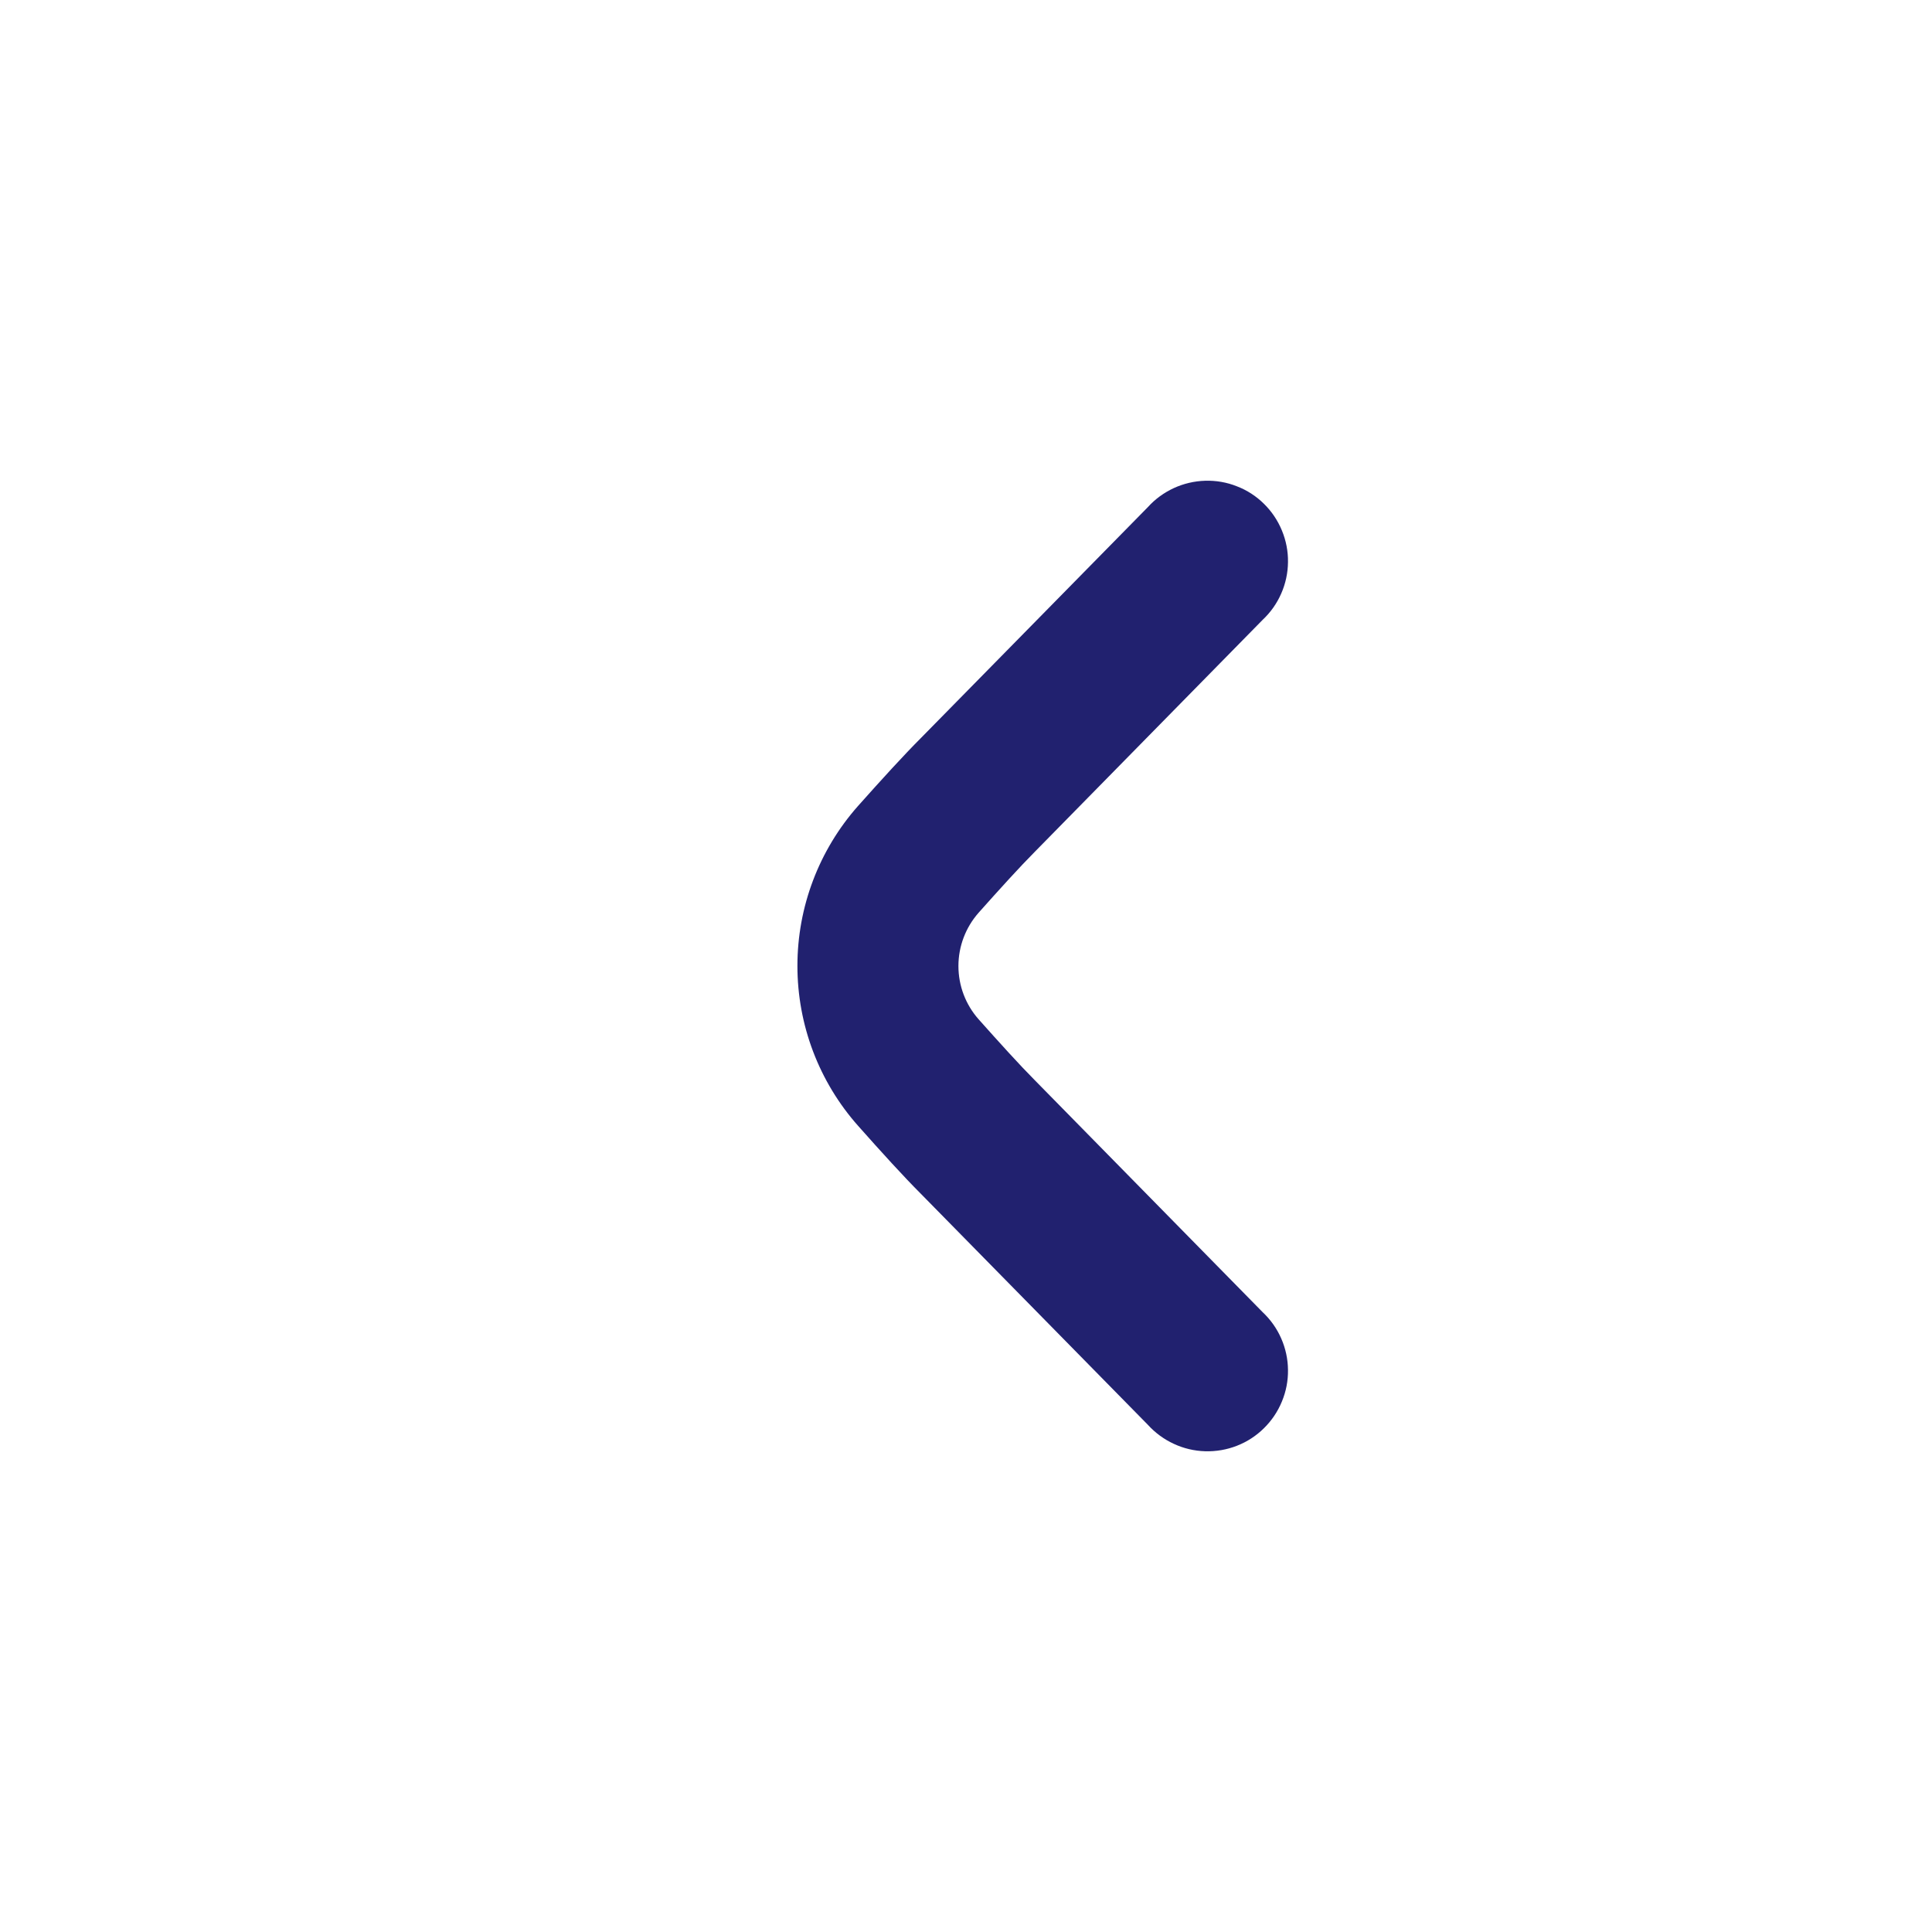
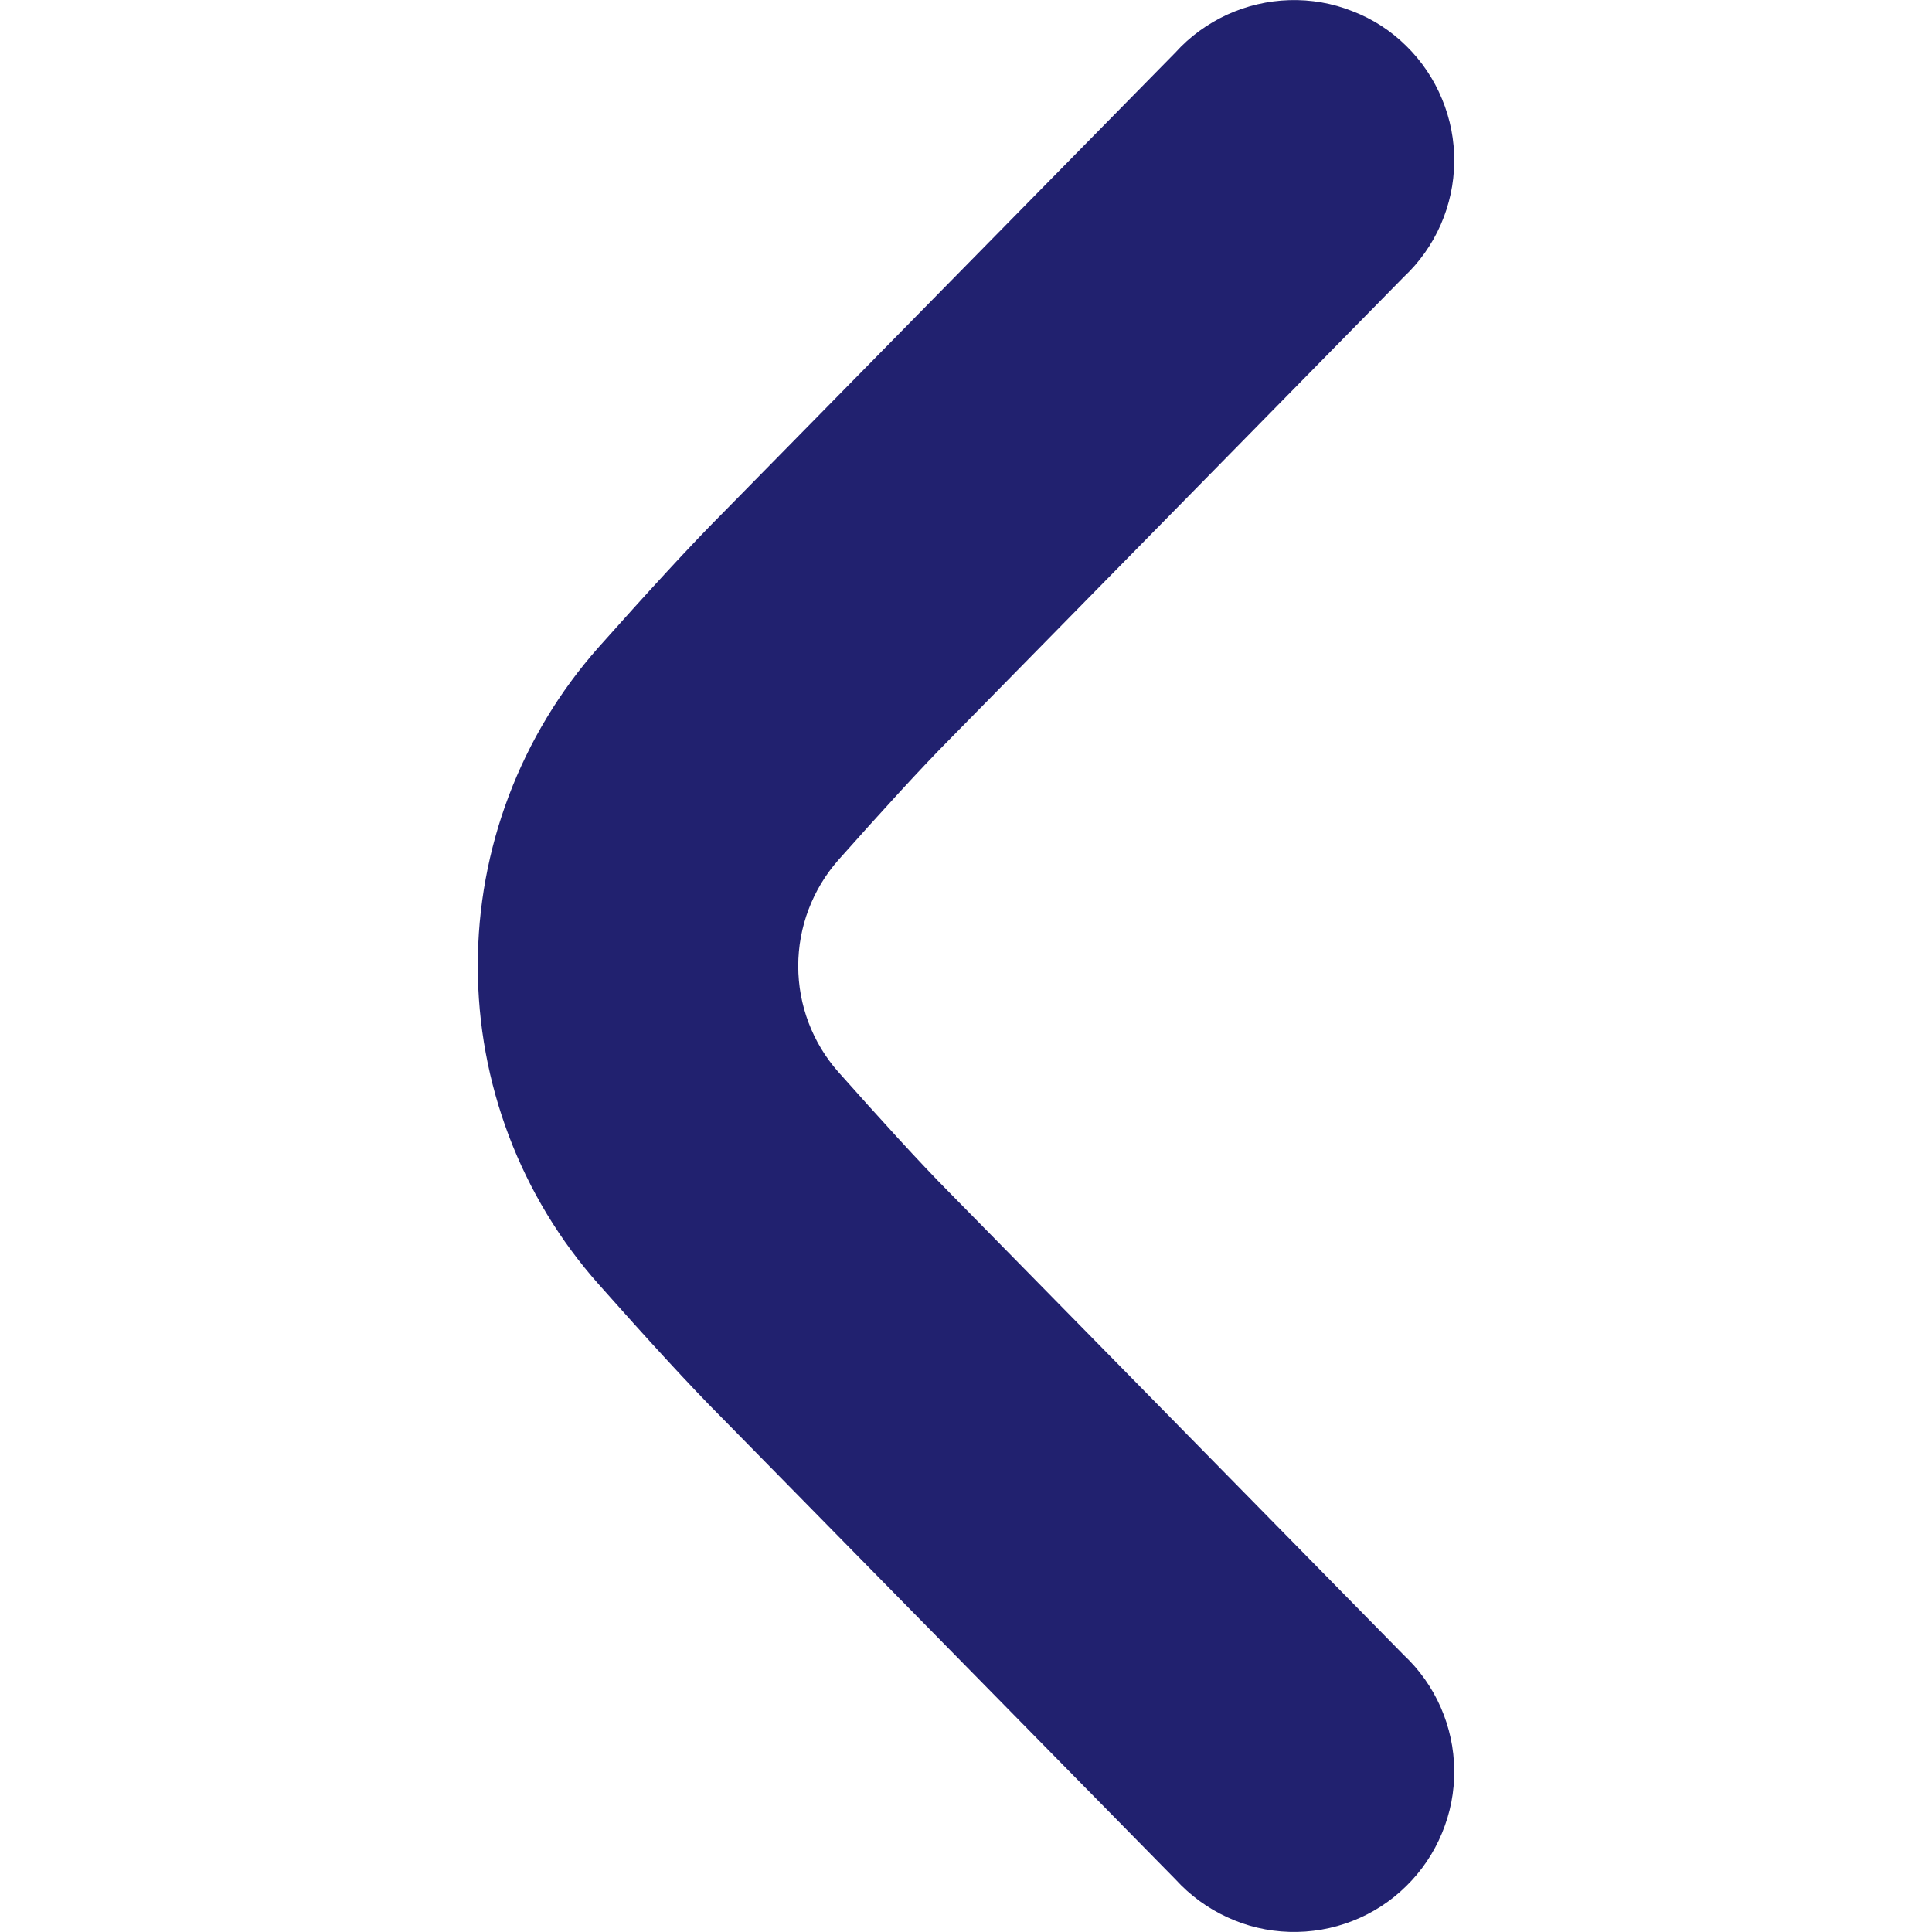
<svg xmlns="http://www.w3.org/2000/svg" width="24" height="24" viewBox="0 0 24 24" fill="none" version="1.1" id="svg4">
  <defs id="defs8" />
-   <g id="sistema/sistema/seta-direita-only" transform="rotate(180,12.95293,12.00001)">
+   <g id="sistema/sistema/seta-direita-only" transform="matrix(-1.990437,0,0,-1.990437,37.782,35.88528)">
    <path id="Vector" d="m 16,12 c 7e-4,0.732 -0.267,1.439 -0.752,1.987 -0.291,0.327 -0.574,0.637 -0.777,0.84 l -2.824,2.873 c -0.09,0.1 -0.2,0.18 -0.323,0.237 -0.122,0.056 -0.255,0.087 -0.389,0.091 -0.135,0.004 -0.269,-0.019 -0.394,-0.069 C 10.415,17.911 10.301,17.837 10.205,17.742 10.109,17.648 10.033,17.535 9.982,17.411 9.93,17.286 9.904,17.152 9.906,17.018 9.907,16.883 9.936,16.75 9.99,16.627 10.044,16.503 10.123,16.392 10.221,16.3 l 2.829,-2.88 c 0.187,-0.188 0.441,-0.468 0.7,-0.759 0.161,-0.183 0.25,-0.418 0.25,-0.661 0,-0.244 -0.089,-0.479 -0.25,-0.661 -0.258,-0.29 -0.512,-0.57 -0.693,-0.752 L 10.221,7.7 C 10.123,7.608 10.044,7.497 9.99,7.373 9.936,7.25 9.907,7.117 9.906,6.982 9.904,6.847 9.93,6.714 9.982,6.589 10.033,6.465 10.109,6.352 10.205,6.258 10.301,6.163 10.415,6.089 10.541,6.04 c 0.125,-0.049 0.26,-0.072 0.394,-0.068 0.135,0.004 0.267,0.035 0.389,0.092 0.122,0.056 0.232,0.137 0.323,0.237 l 2.829,2.879 c 0.2,0.2 0.48,0.507 0.769,0.833 0.487,0.548 0.755,1.255 0.755,1.988 z" fill="#21216f" />
  </g>
</svg>
